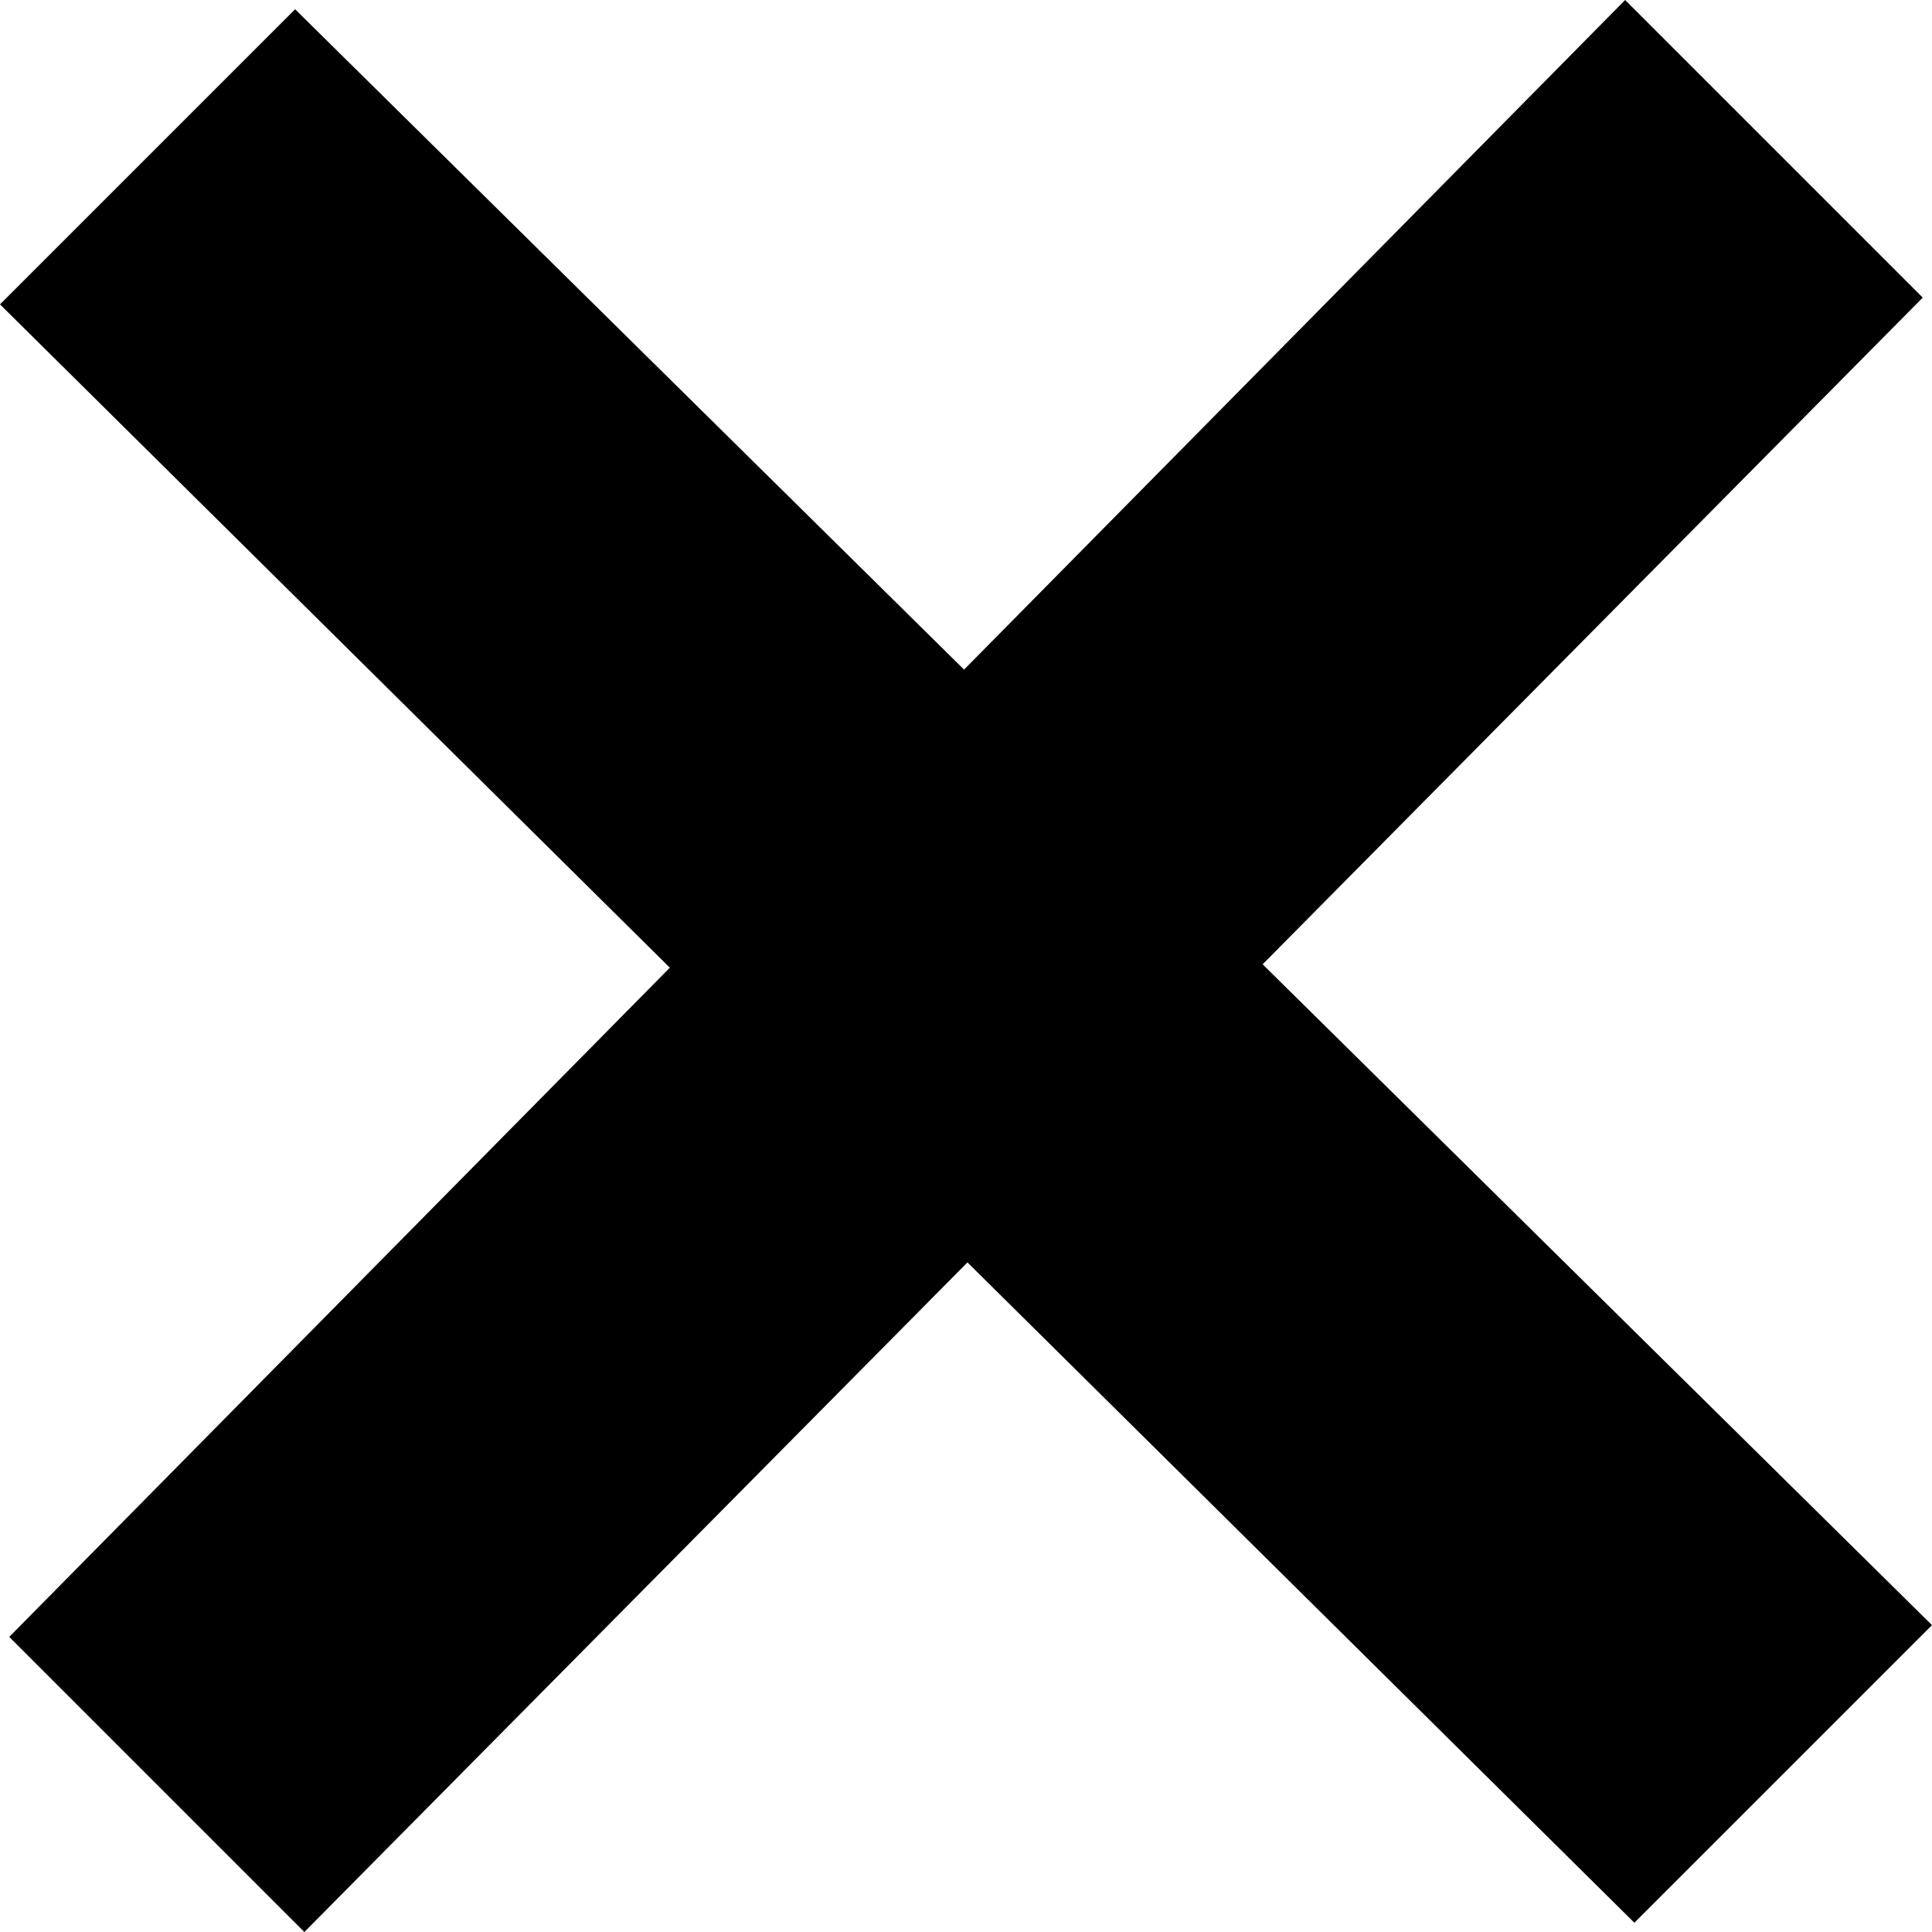
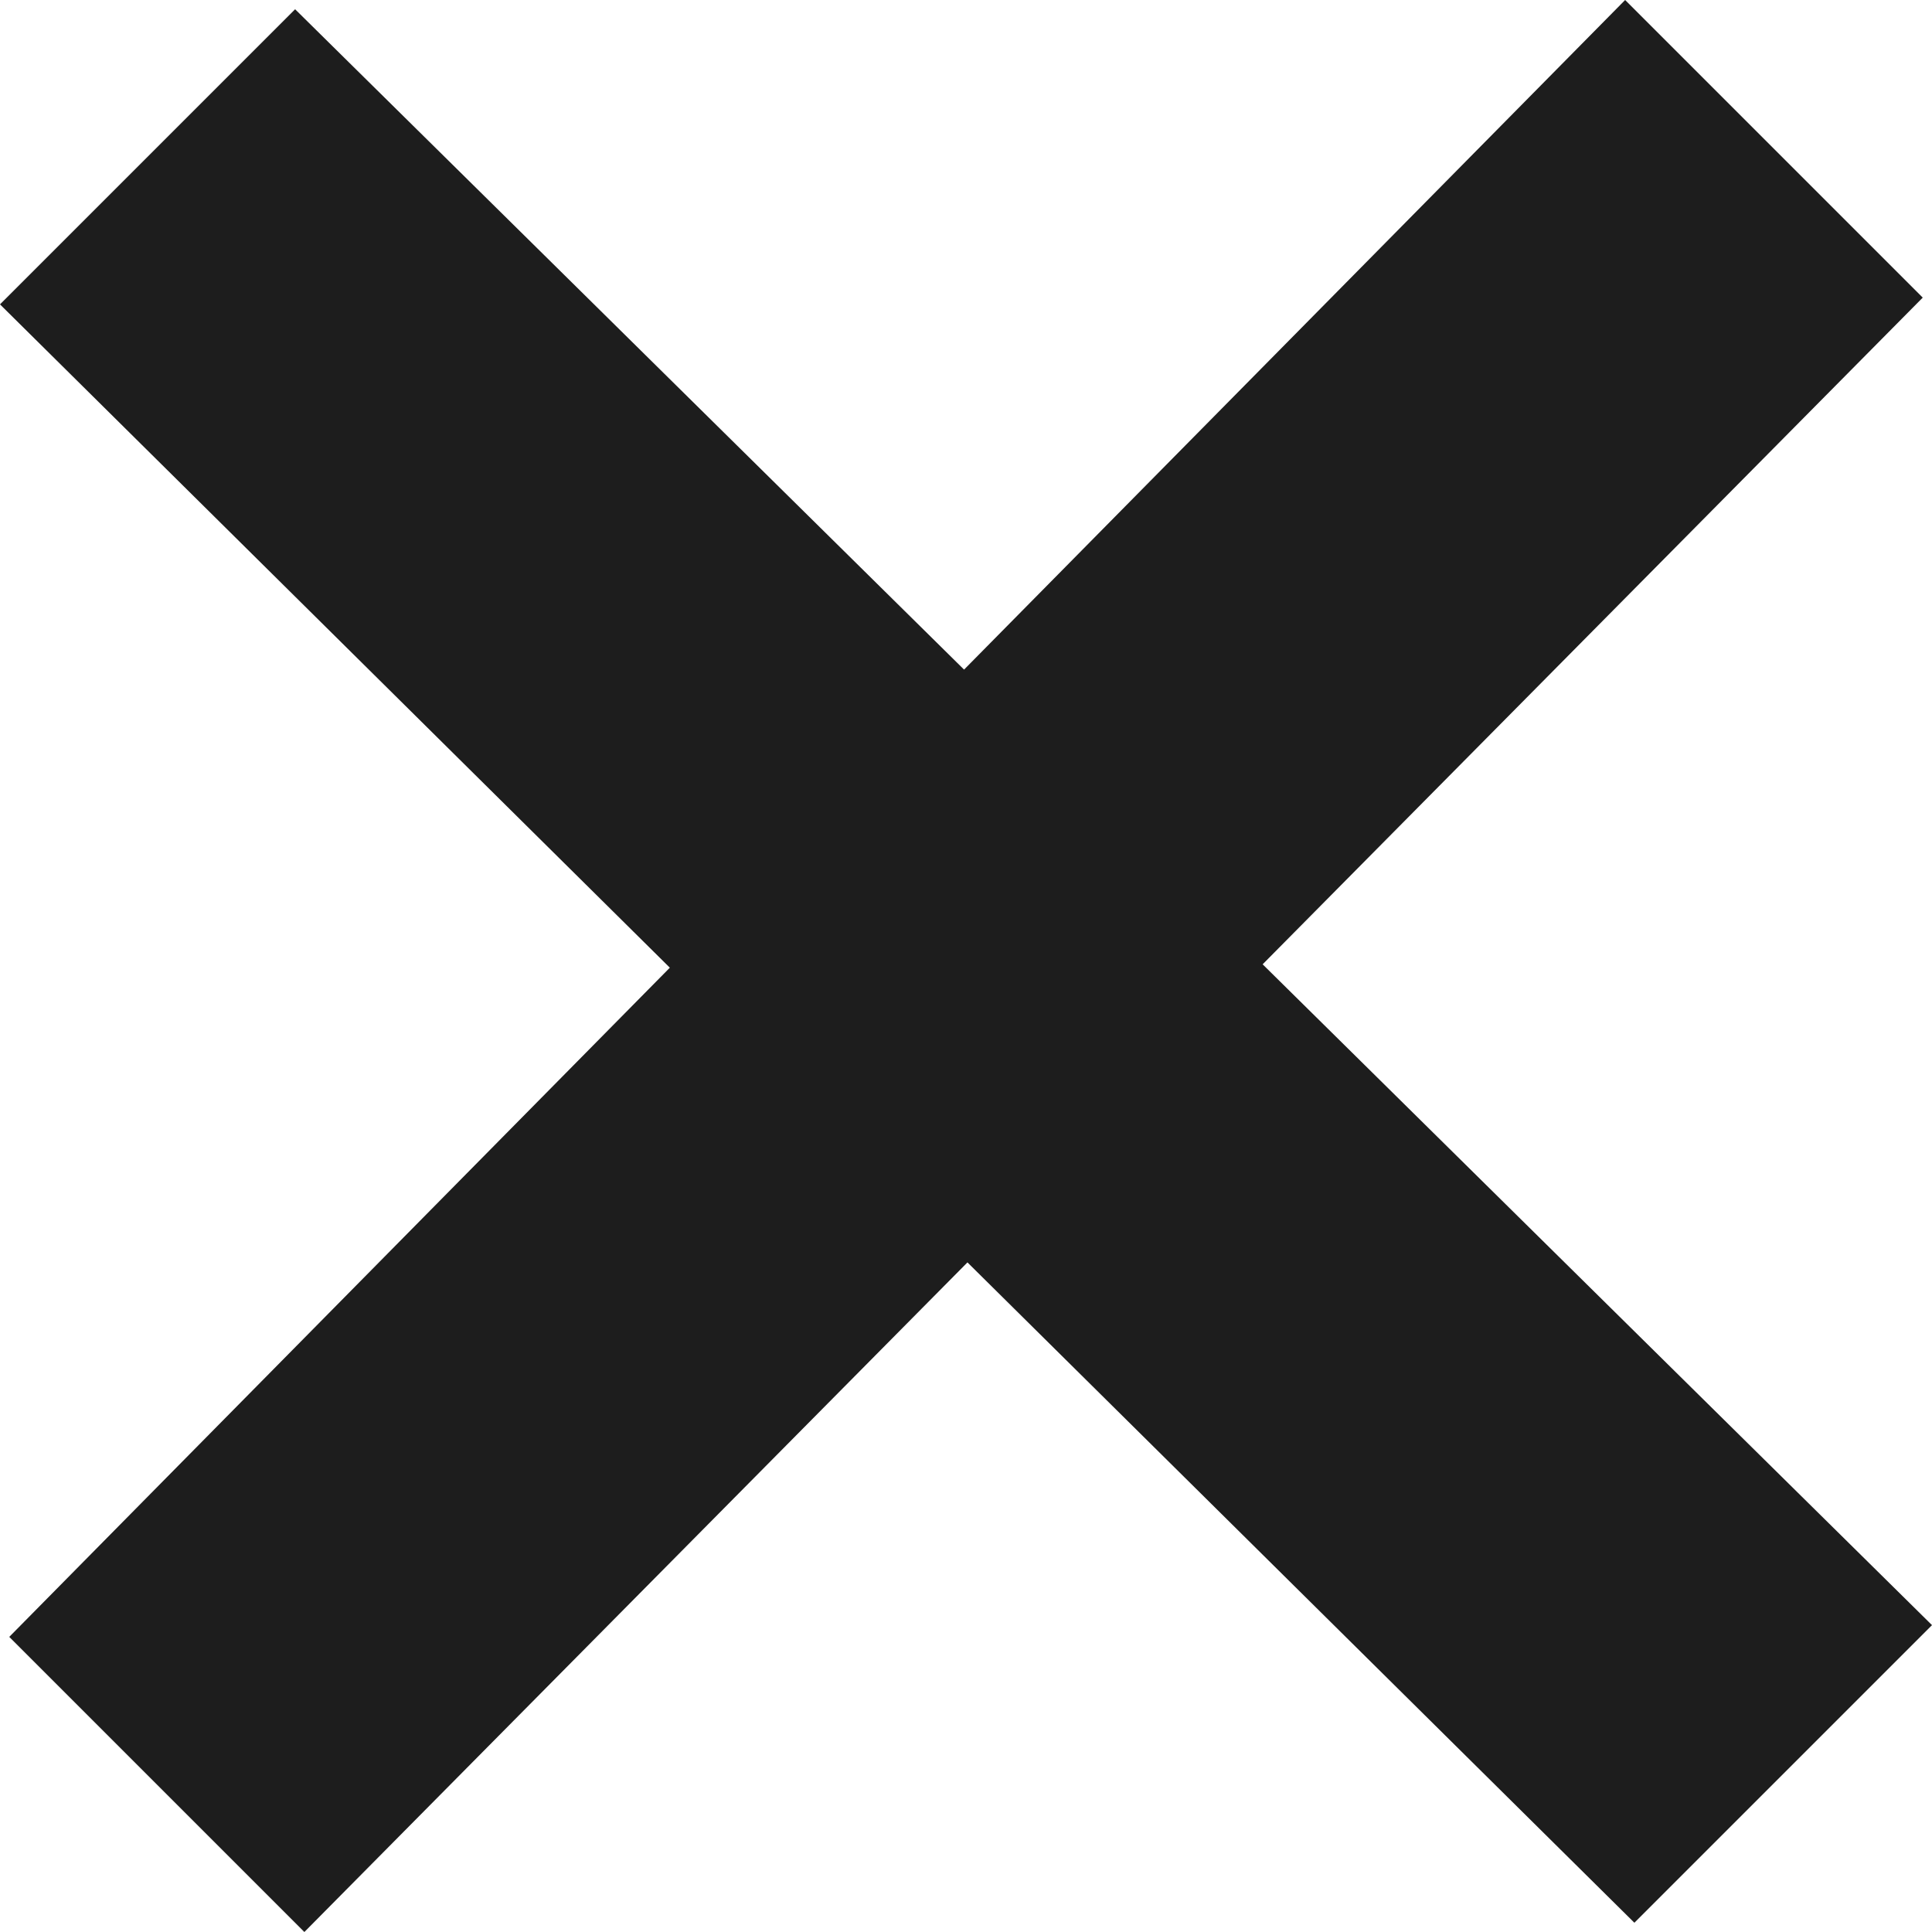
- <svg xmlns="http://www.w3.org/2000/svg" width="24" height="24">
+ <svg xmlns="http://www.w3.org/2000/svg" width="24" height="24" fill="#1d1d1d">
  <path d="M24 20.188l-8.315-8.209 8.2-8.282L20.188 0l-8.212 8.318L3.666.115 0 3.781l8.321 8.24-8.206 8.313L3.781 24l8.237-8.318 8.285 8.203z" />
</svg>
